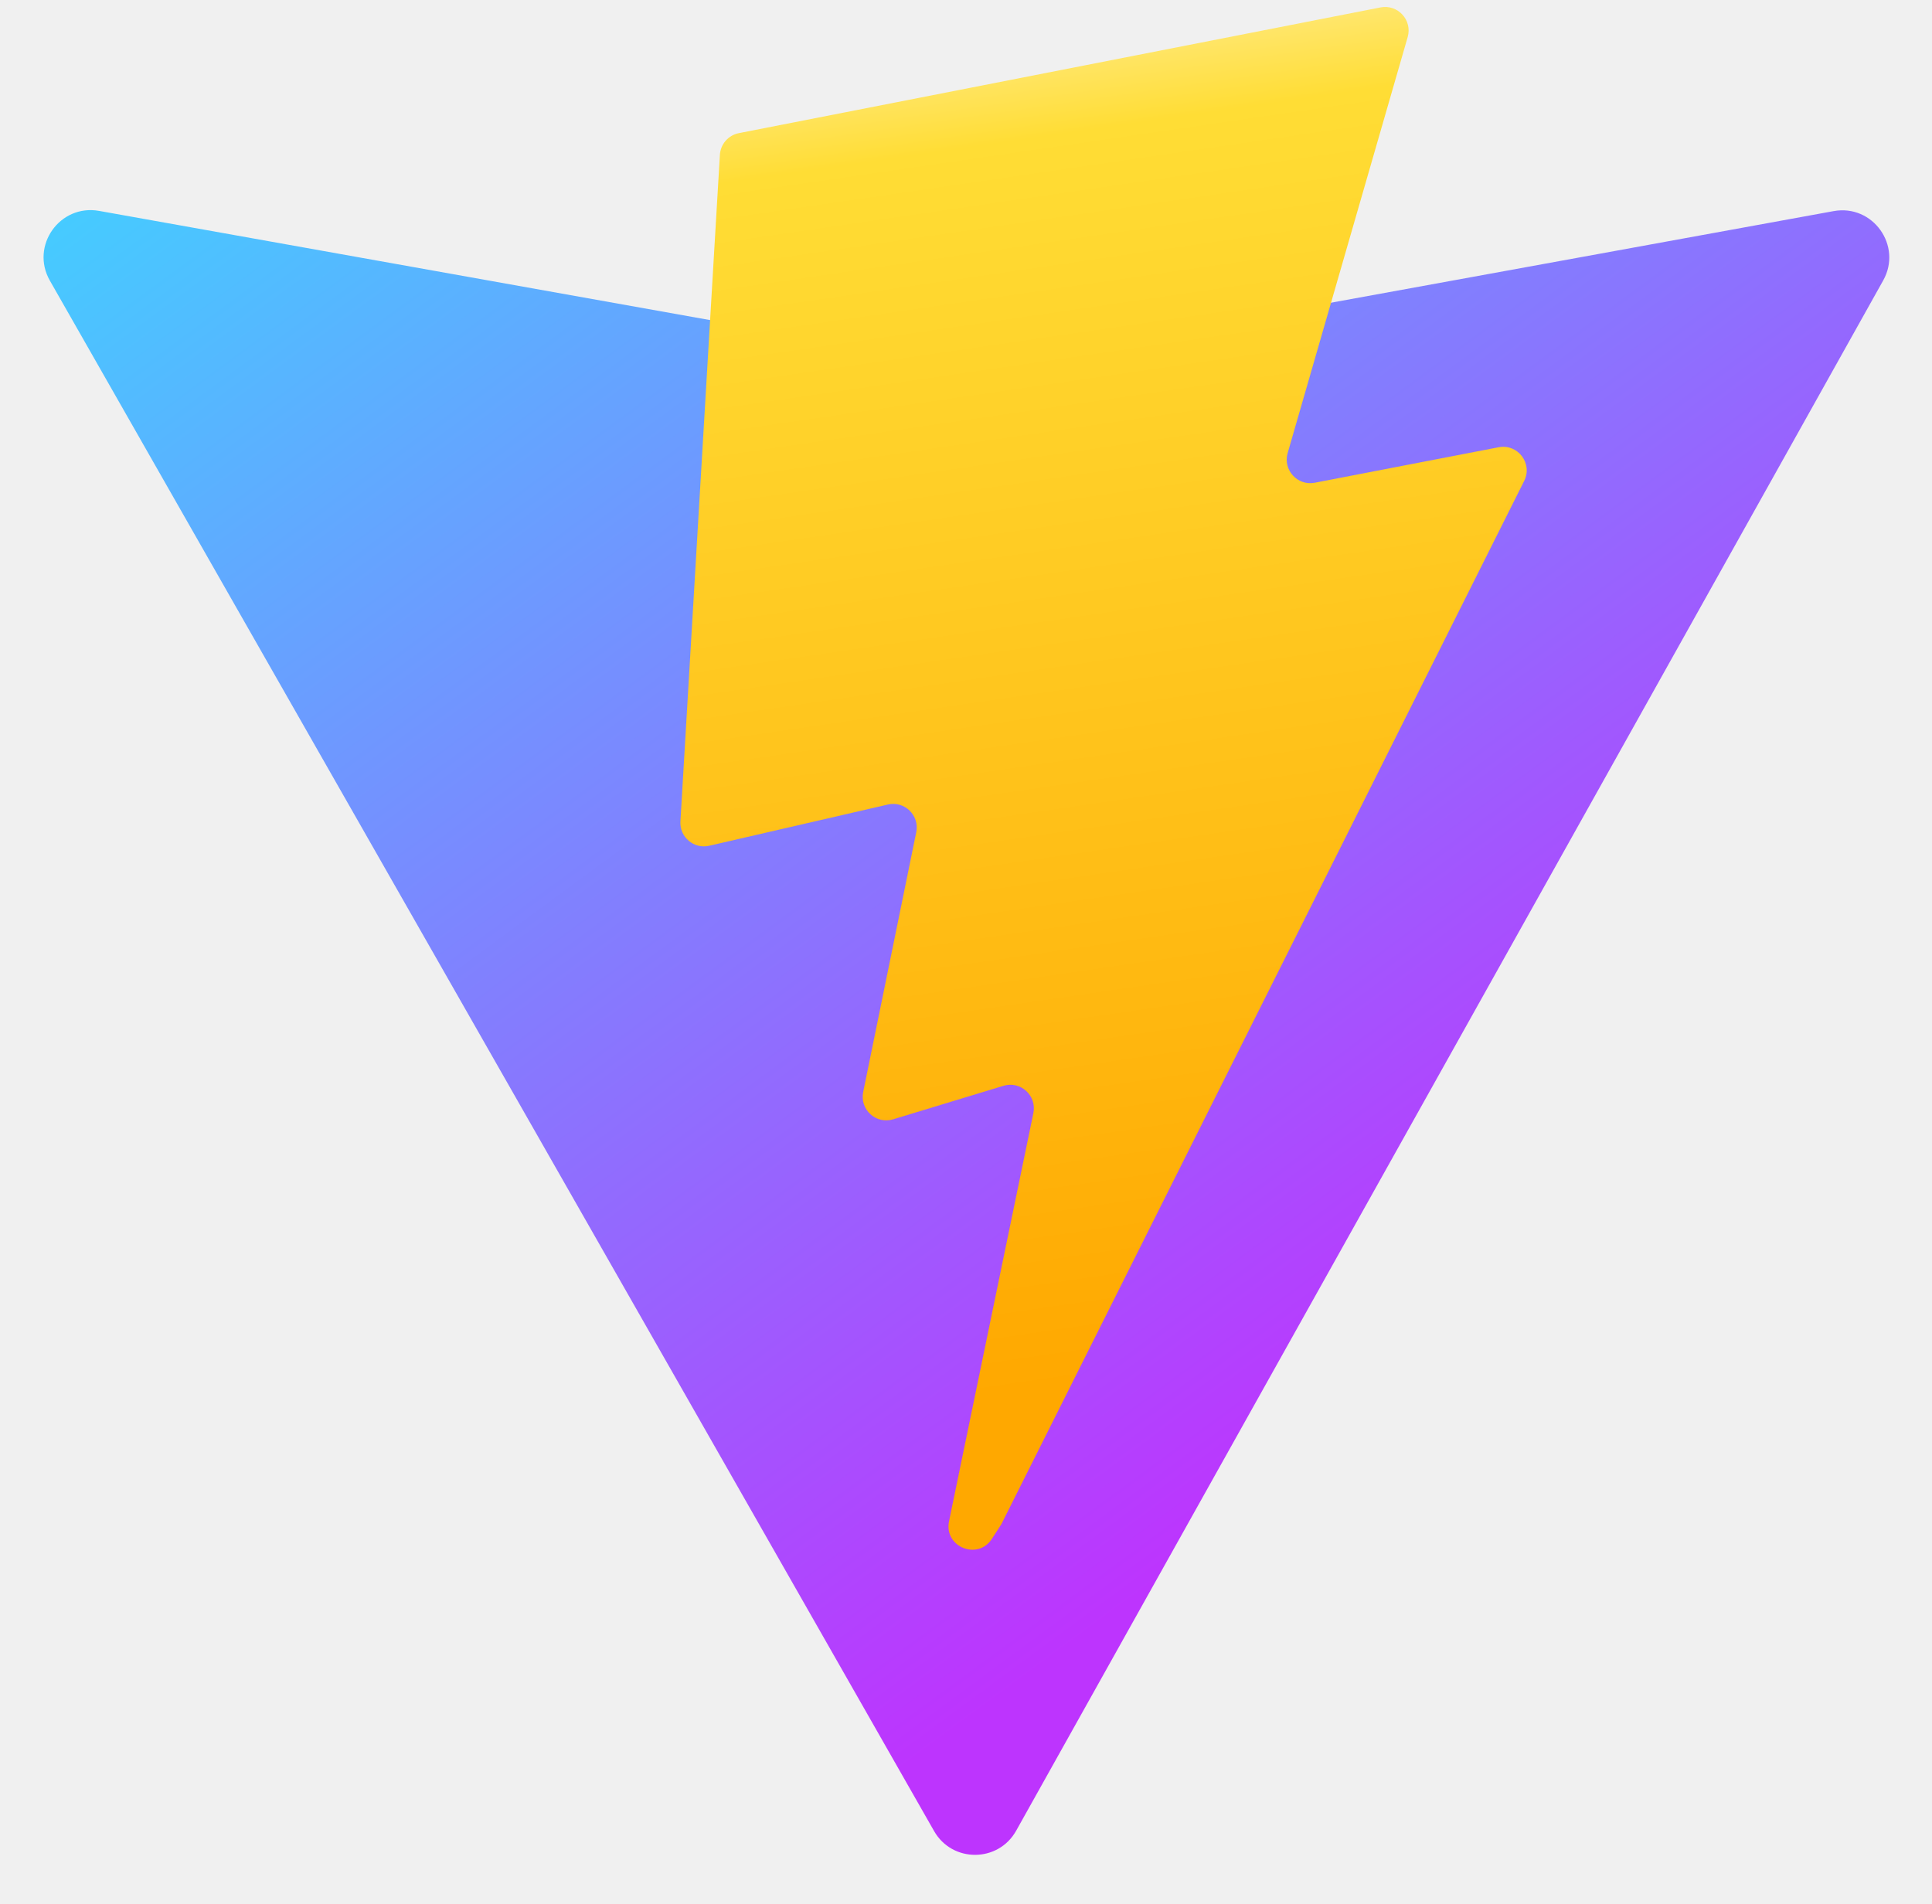
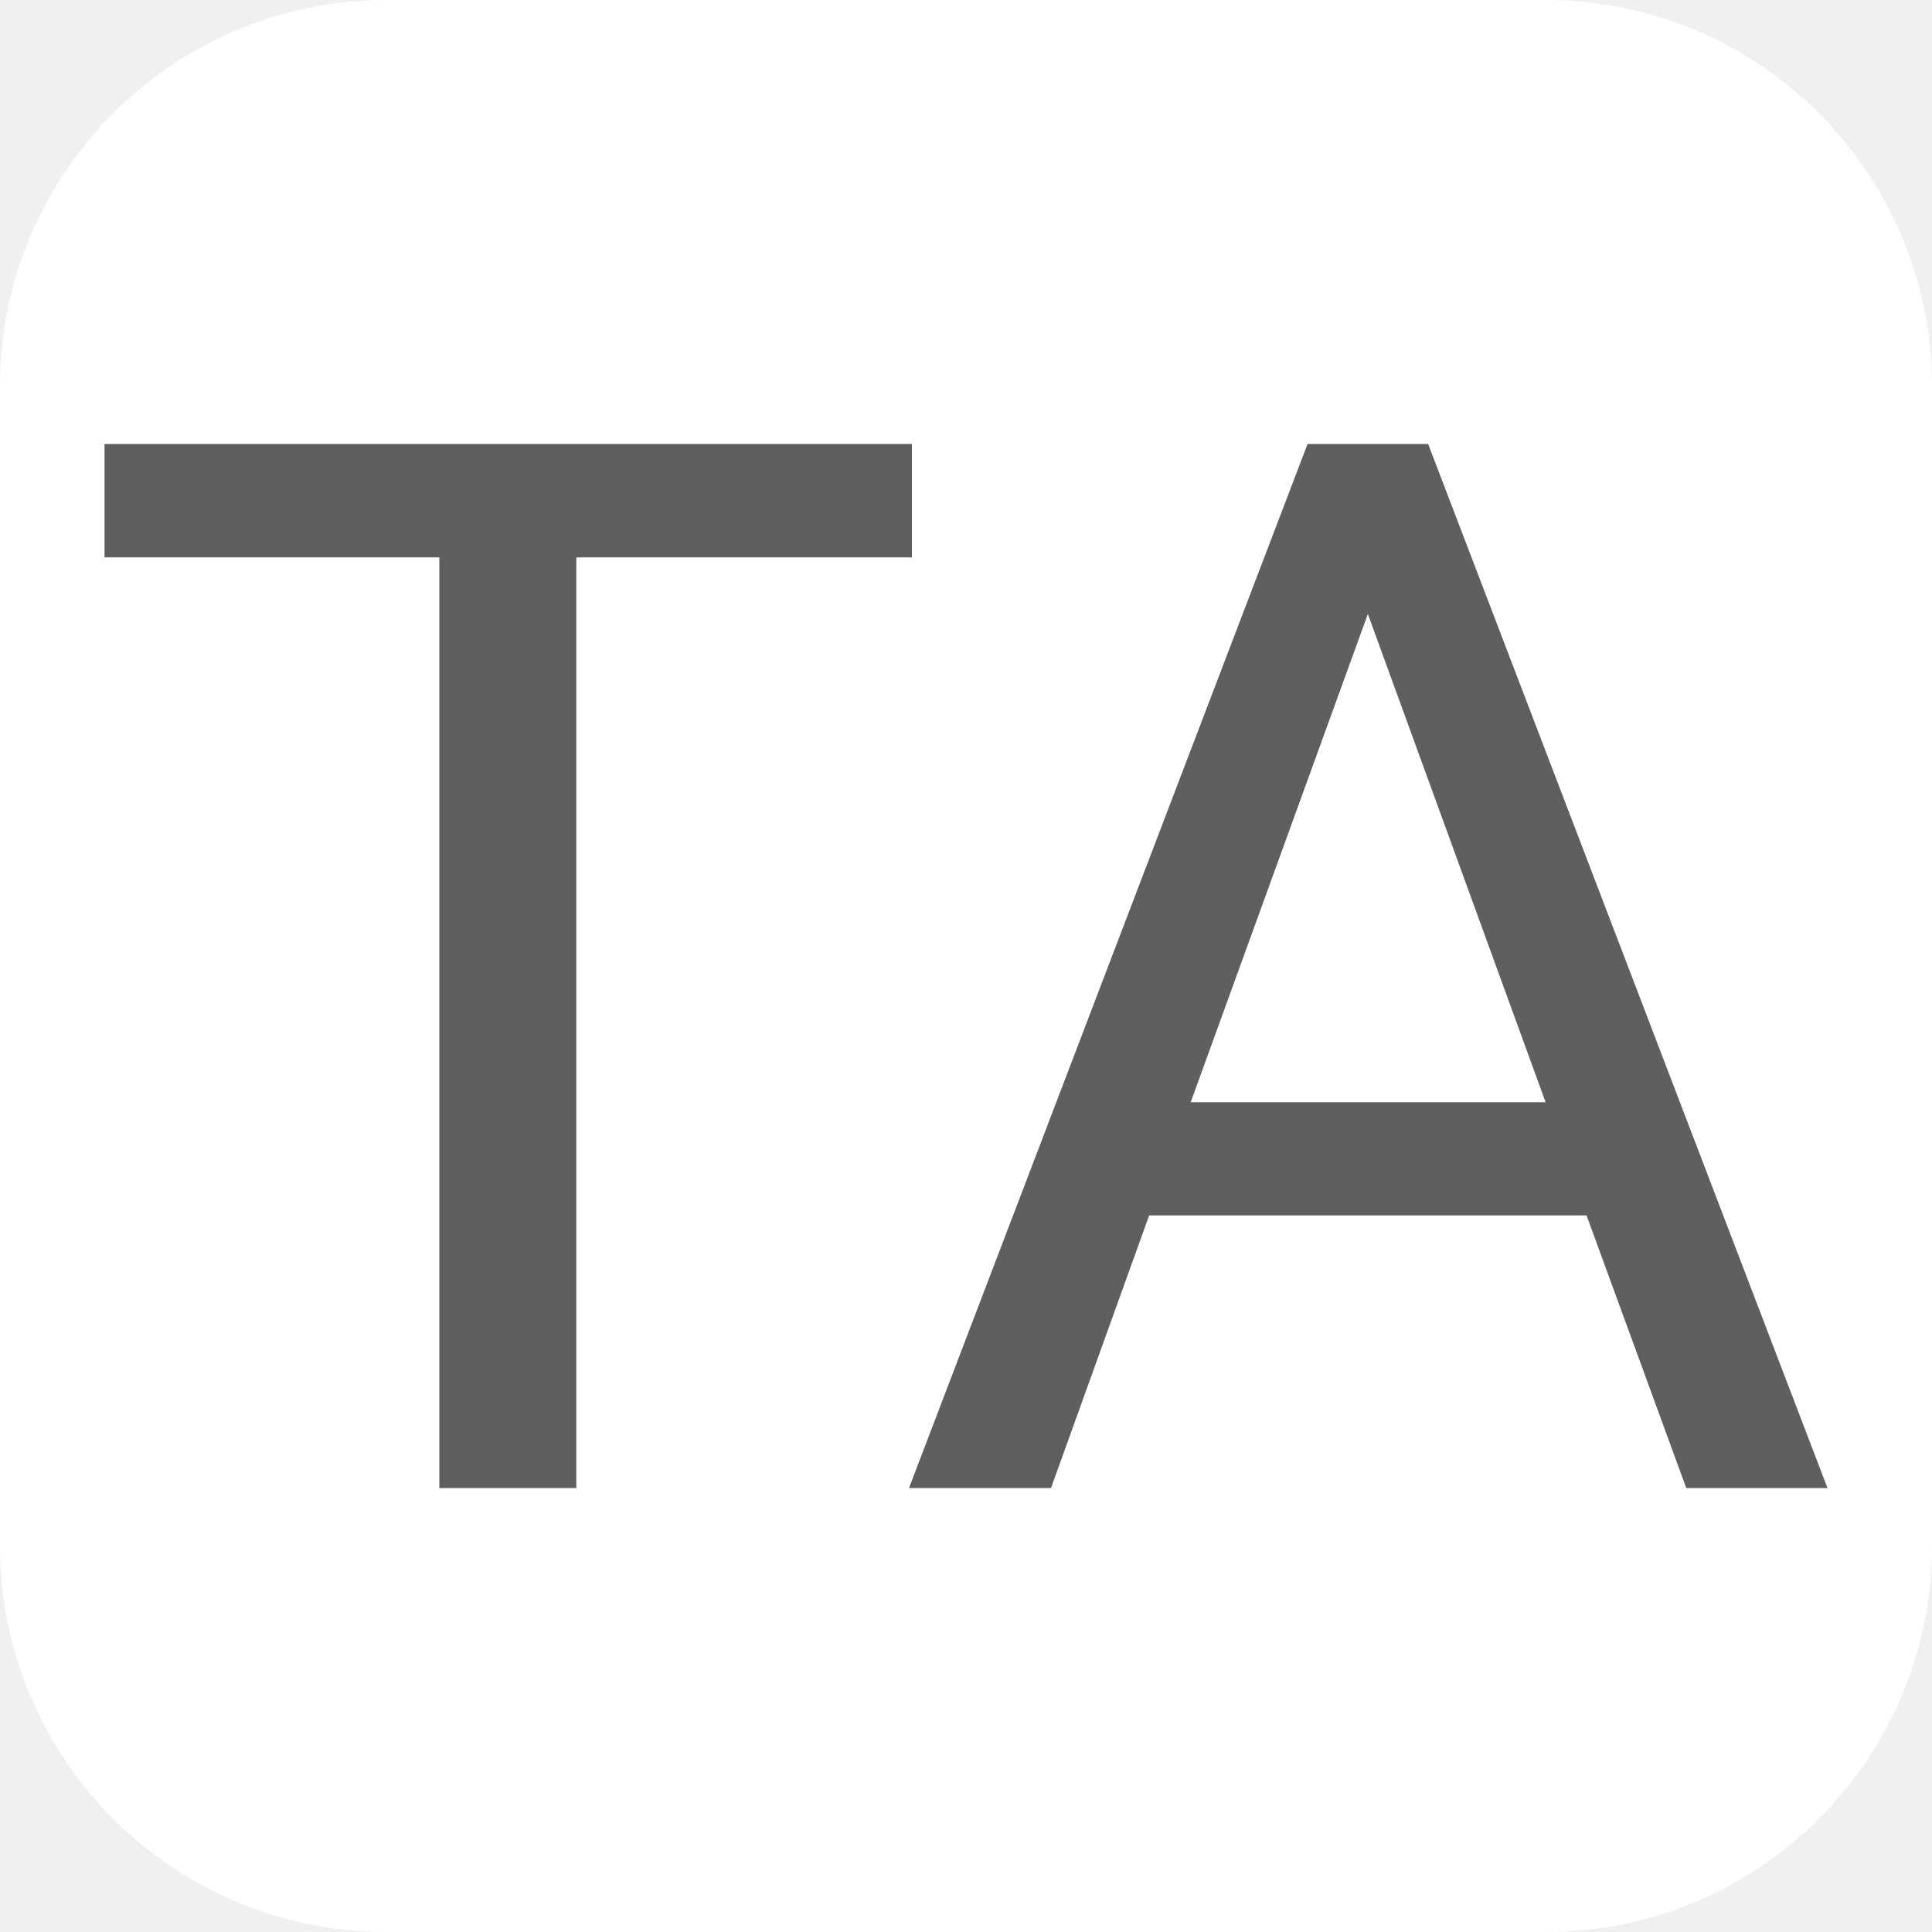
- <svg xmlns="http://www.w3.org/2000/svg" width="410" height="404" viewBox="0 0 410 404" fill="none">
-   <path d="M399.641 59.525L215.643 388.545C211.844 395.338 202.084 395.378 198.228 388.618L10.582 59.556C6.381 52.19 12.68 43.267 21.028 44.759L205.223 77.682C206.398 77.892 207.601 77.89 208.776 77.676L389.119 44.806C397.439 43.289 403.768 52.143 399.641 59.525Z" fill="url(#paint0_linear)" />
-   <path d="M292.965 1.574L156.801 28.255C154.563 28.694 152.906 30.59 152.771 32.866L144.395 174.33C144.198 177.662 147.258 180.248 150.51 179.498L188.42 170.749C191.967 169.931 195.172 173.055 194.443 176.622L183.18 231.775C182.422 235.487 185.907 238.661 189.532 237.56L212.947 230.446C216.577 229.344 220.065 232.527 219.297 236.242L201.398 322.875C200.278 328.294 207.486 331.249 210.492 326.603L212.5 323.5L323.454 102.072C325.312 98.365 322.108 94.137 318.036 94.923L279.014 102.454C275.347 103.161 272.227 99.746 273.262 96.158L298.731 7.867C299.767 4.273 296.636 0.855 292.965 1.574Z" fill="url(#paint1_linear)" />
-   <defs>
-     <linearGradient id="paint0_linear" x1="6" y1="33" x2="235" y2="344" gradientUnits="userSpaceOnUse">
-       <stop stop-color="#41D1FF" />
-       <stop offset="1" stop-color="#BD34FE" />
-     </linearGradient>
-     <linearGradient id="paint1_linear" x1="194.651" y1="8.818" x2="236.076" y2="292.989" gradientUnits="userSpaceOnUse">
-       <stop stop-color="#FFEA83" />
-       <stop offset="0.083" stop-color="#FFDD35" />
-       <stop offset="1" stop-color="#FFA800" />
-     </linearGradient>
-   </defs>
+ <svg xmlns="http://www.w3.org/2000/svg" width="256" height="256" viewBox="0 0 100 100">
+   <rect width="100" height="100" rx="20" fill="#ffffff" />
+   <path fill="#5f5f5f" d="M47.20 22.98L47.20 28.85L29.83 28.85L29.83 77.02L22.74 77.02L22.74 28.85L5.41 28.85L5.41 22.98L47.20 22.98ZM87.28 77.02L82.12 62.91L59.48 62.91L54.40 77.02L47.05 77.02L67.68 22.98L73.92 22.98L94.59 77.02L87.28 77.02ZM70.80 31.78L61.63 57.05L80.00 57.05L70.80 31.78Z" />
</svg>
